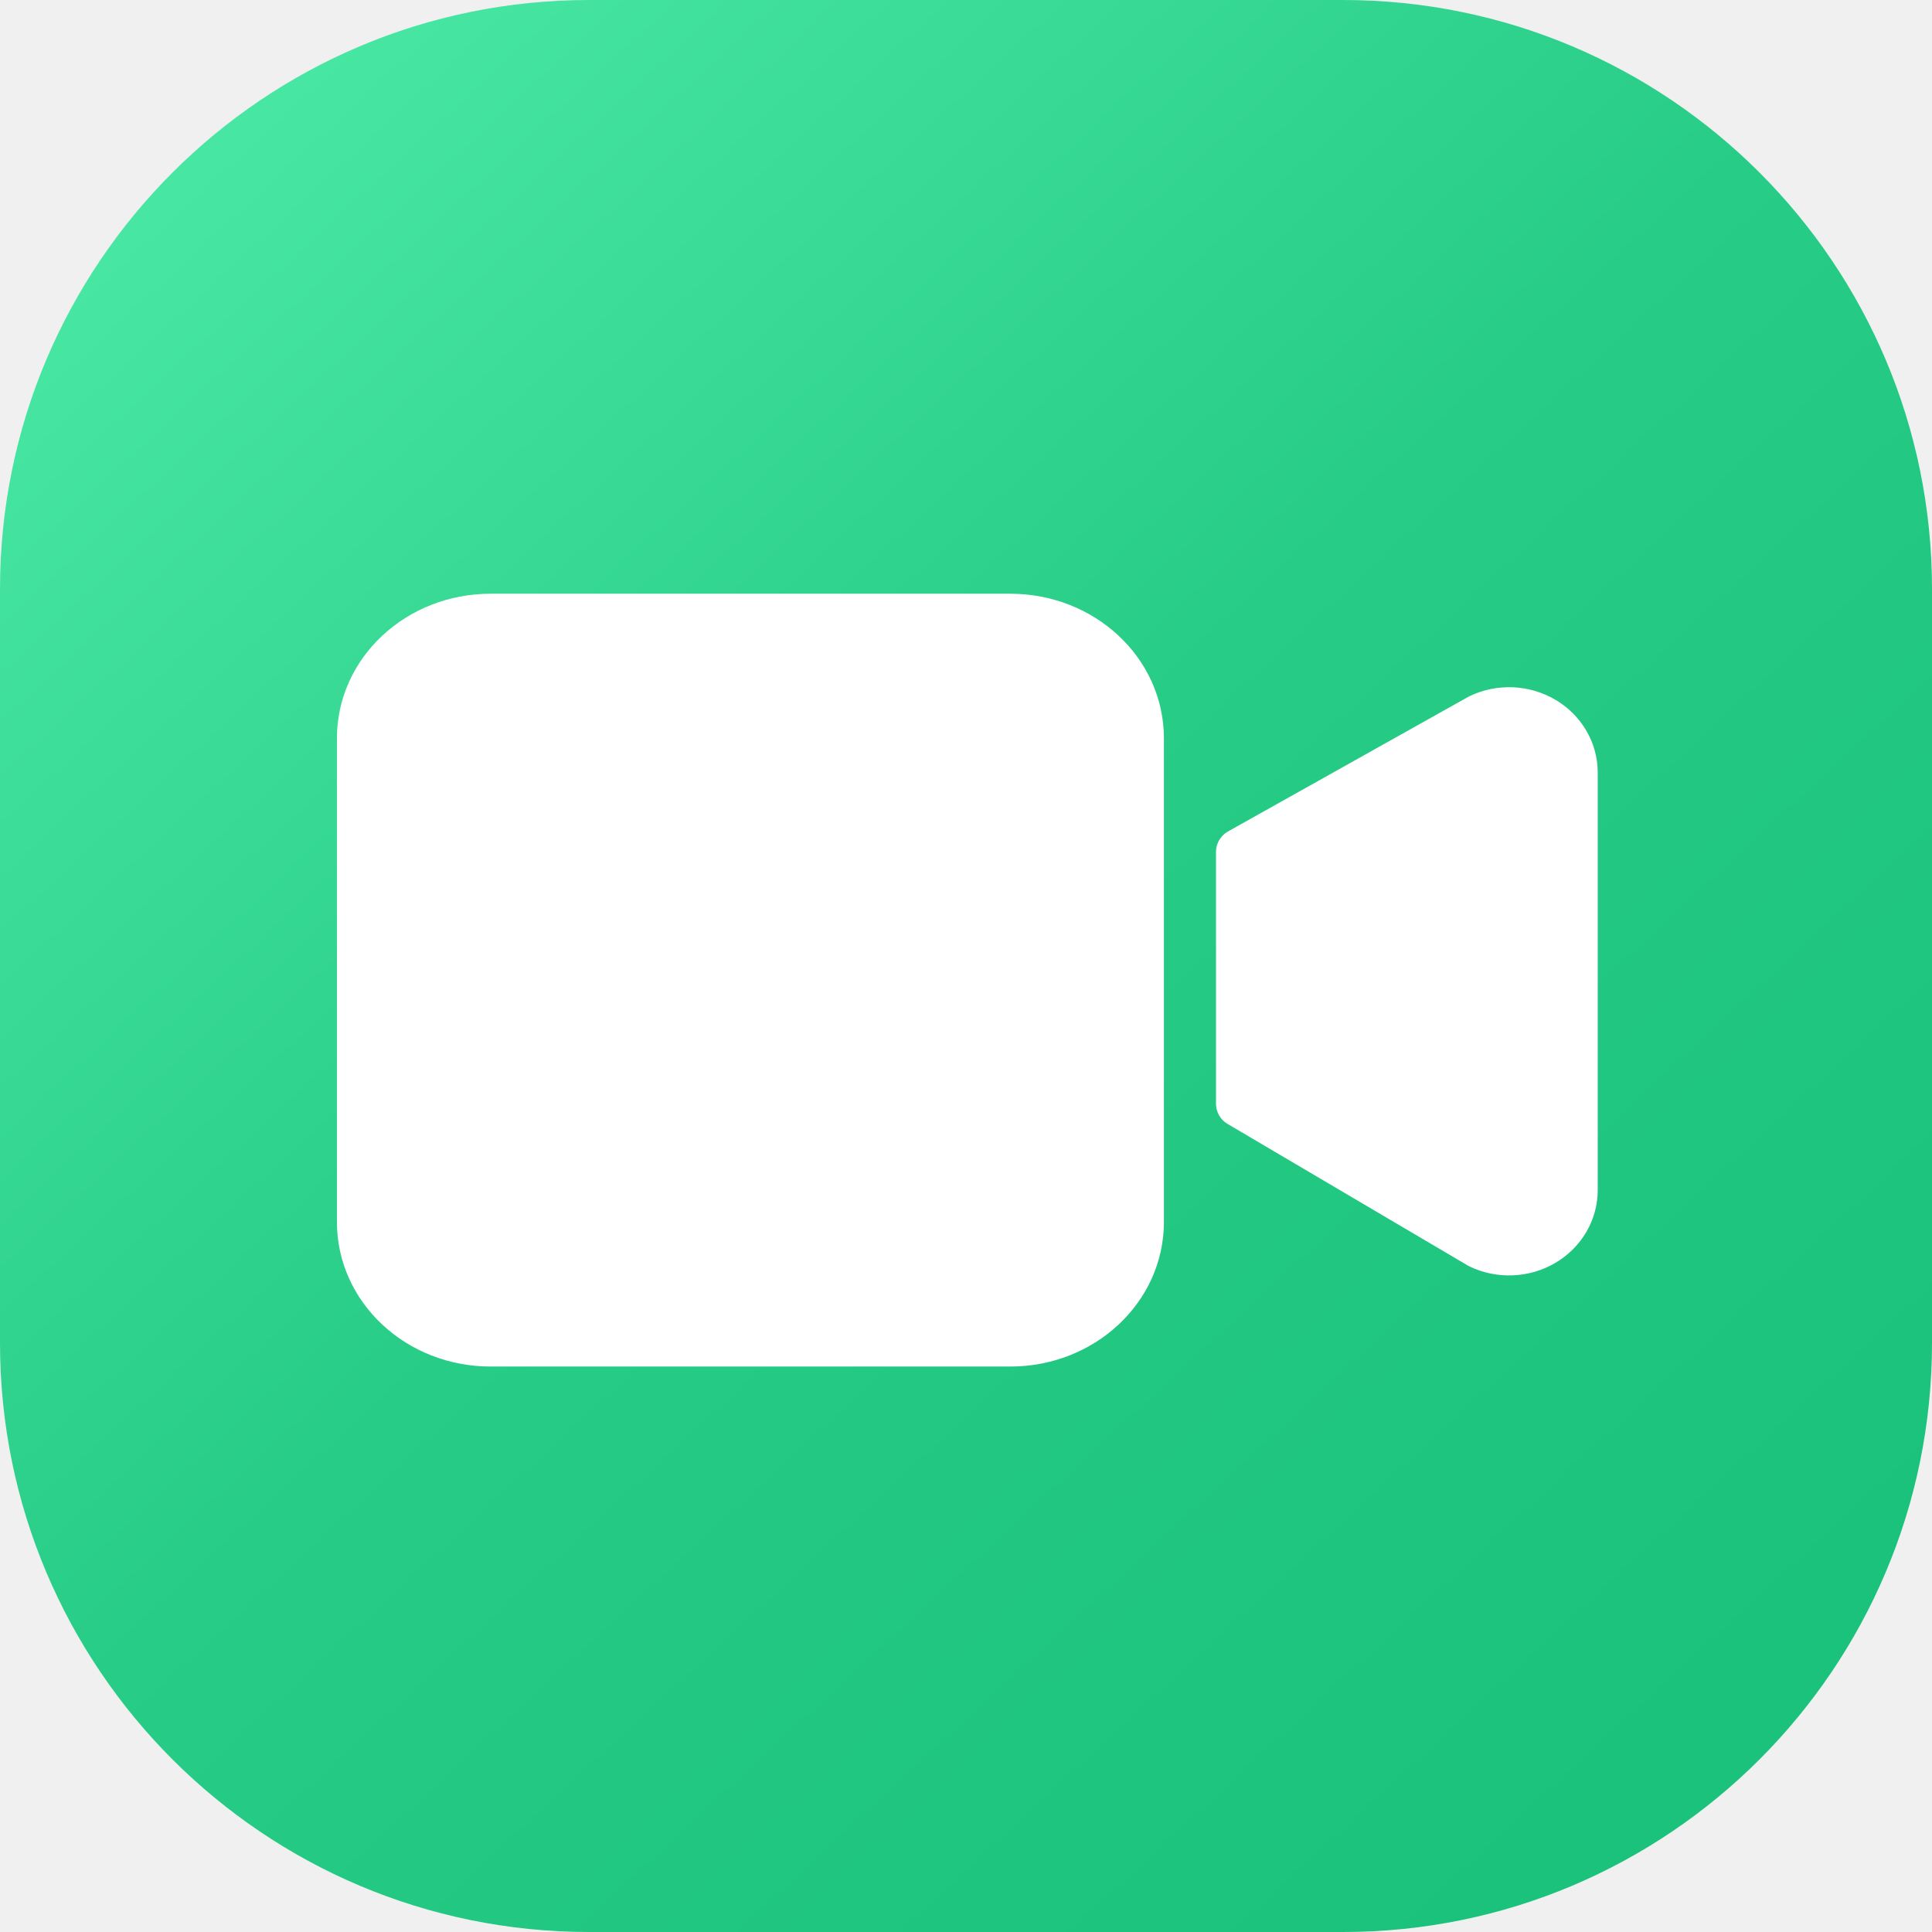
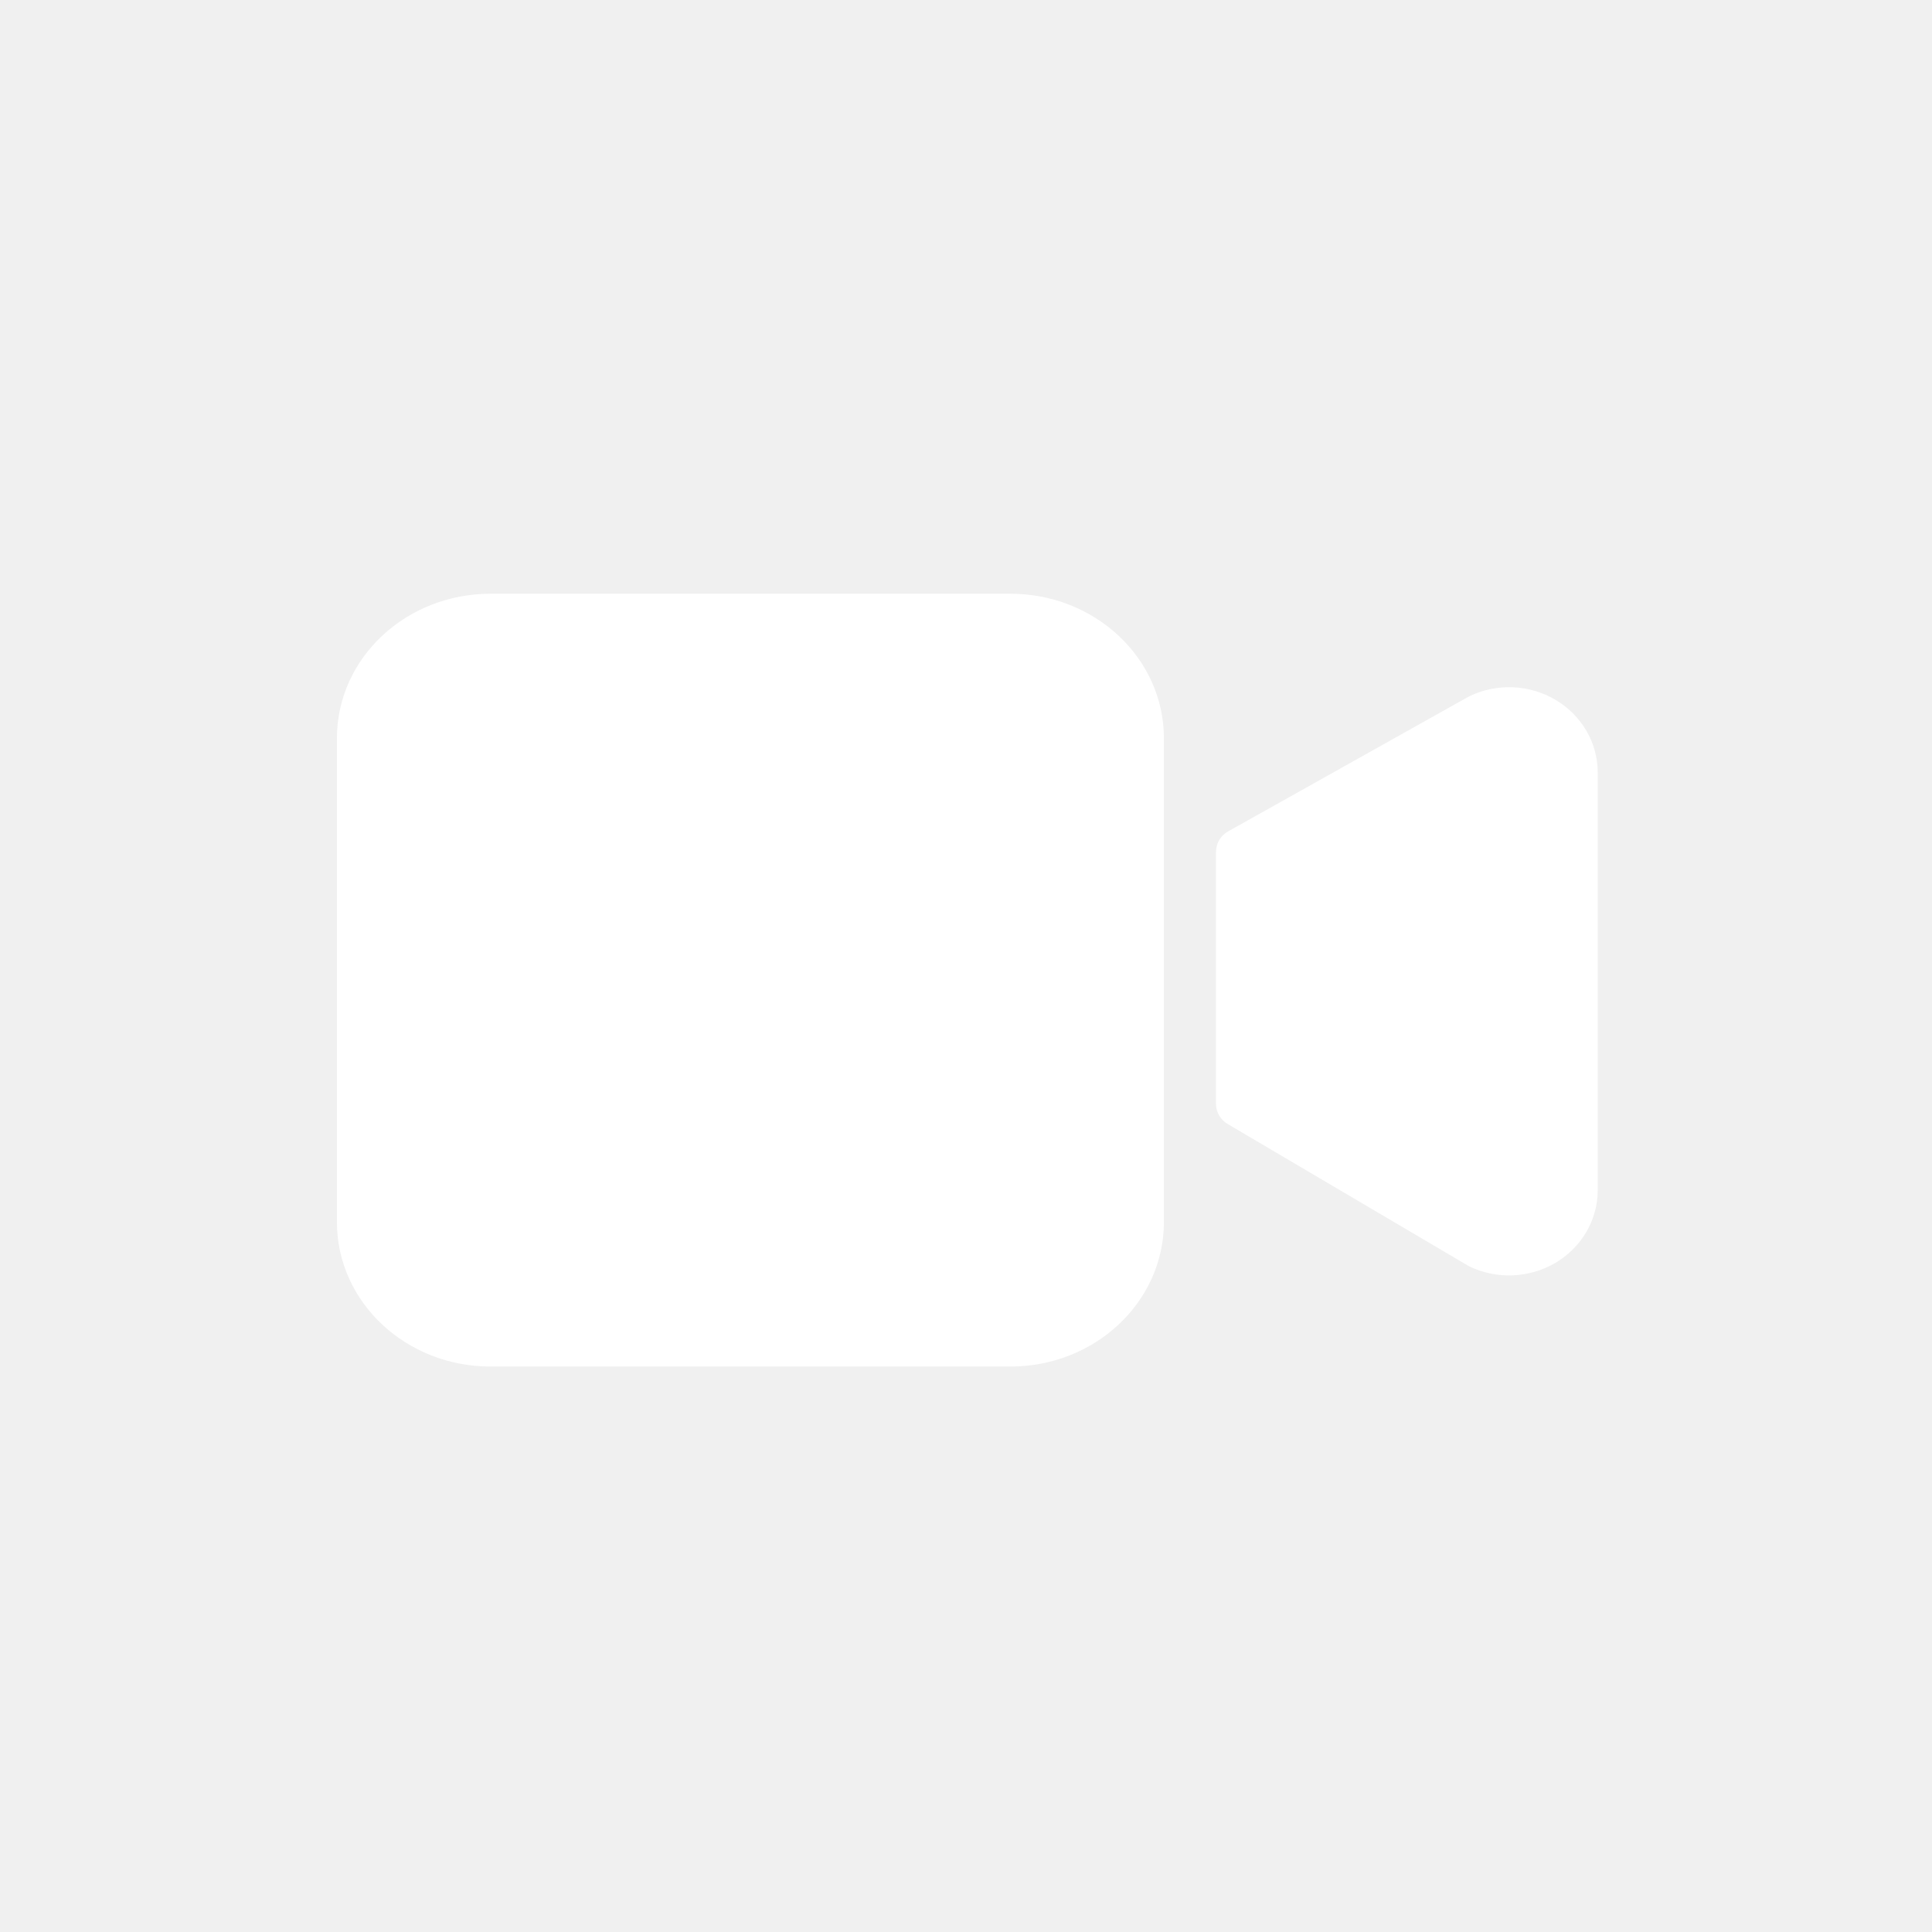
<svg xmlns="http://www.w3.org/2000/svg" width="820" height="820" viewBox="0 0 820 820" fill="none">
-   <rect width="820" height="820" rx="250" fill="url(#paint0_linear_115_4832)" />
-   <g clip-path="url(#clip0_115_4832)">
+   <rect width="820" height="820" rx="250" fill="url(##paint0_linear_115_4832)" />
+   <g clip-path="url(##clip0_115_4832)">
    <path d="M526.106 361.611L628.152 304.433C632.362 302.437 637.041 301.495 641.743 301.695C646.445 301.896 651.015 303.234 655.02 305.581C659.024 307.928 662.33 311.207 664.624 315.107C666.917 319.007 668.122 323.398 668.125 327.863V505.136C668.122 509.602 666.917 513.993 664.624 517.893C662.33 521.792 659.024 525.071 655.02 527.419C651.015 529.766 646.445 531.103 641.743 531.304C637.041 531.505 632.362 530.563 628.152 528.567L526.106 468.422V361.611Z" fill="white" stroke="white" stroke-width="20" stroke-linecap="round" stroke-linejoin="round" />
    <path d="M428.833 262H208.167C177.699 262 153 284.983 153 313.333V518.667C153 547.017 177.699 570 208.167 570H428.833C459.301 570 484 547.017 484 518.667V313.333C484 284.983 459.301 262 428.833 262Z" fill="white" stroke="white" stroke-width="20" stroke-linecap="round" stroke-linejoin="round" />
  </g>
  <defs>
    <linearGradient id="paint0_linear_115_4832" x1="85.417" y1="72.13" x2="713.704" y2="751.667" gradientUnits="userSpaceOnUse">
-       <stop stop-color="#47E6A3" />
-       <stop offset="0.479" stop-color="#27CC86" />
-       <stop offset="0.99" stop-color="#1AC27B" />
+       <stop stop-color="##47E6A3" />
+       <stop offset="0.479" stop-color="##27CC86" />
+       <stop offset="0.99" stop-color="##1AC27B" />
    </linearGradient>
    <clipPath id="clip0_115_4832">
      <rect width="663" height="629" fill="white" transform="translate(78 102)" />
    </clipPath>
  </defs>
</svg>
